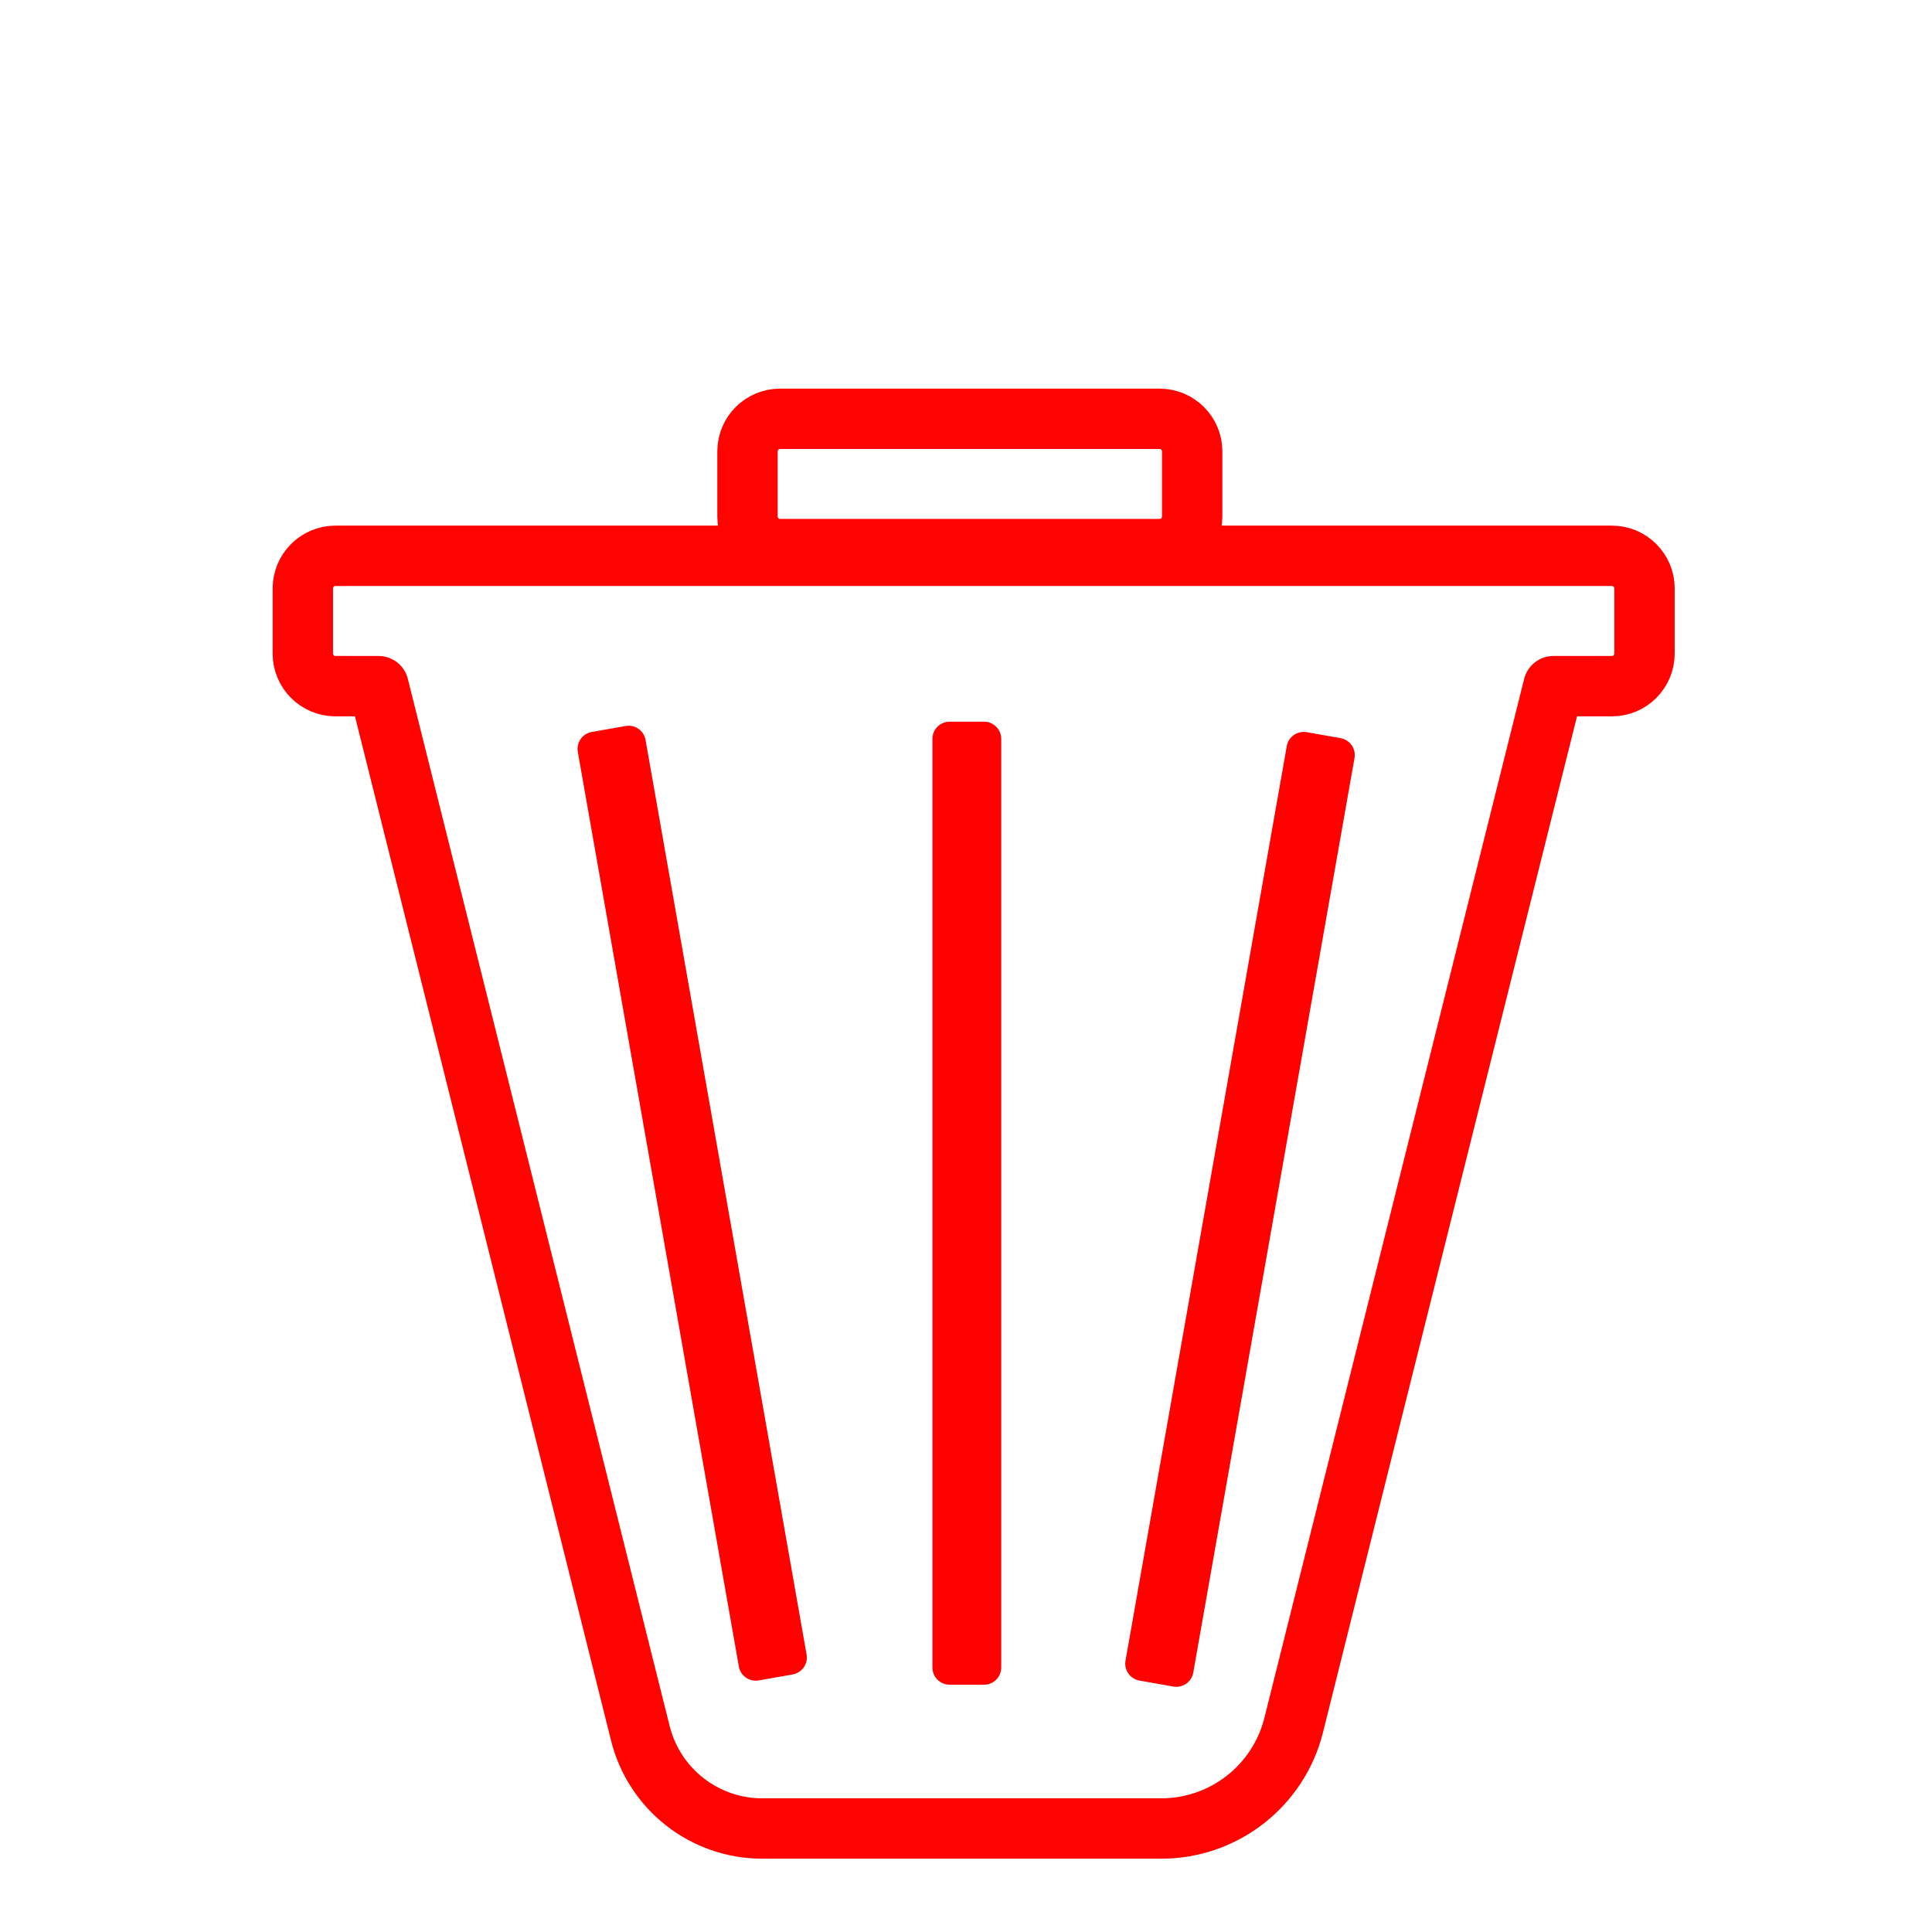
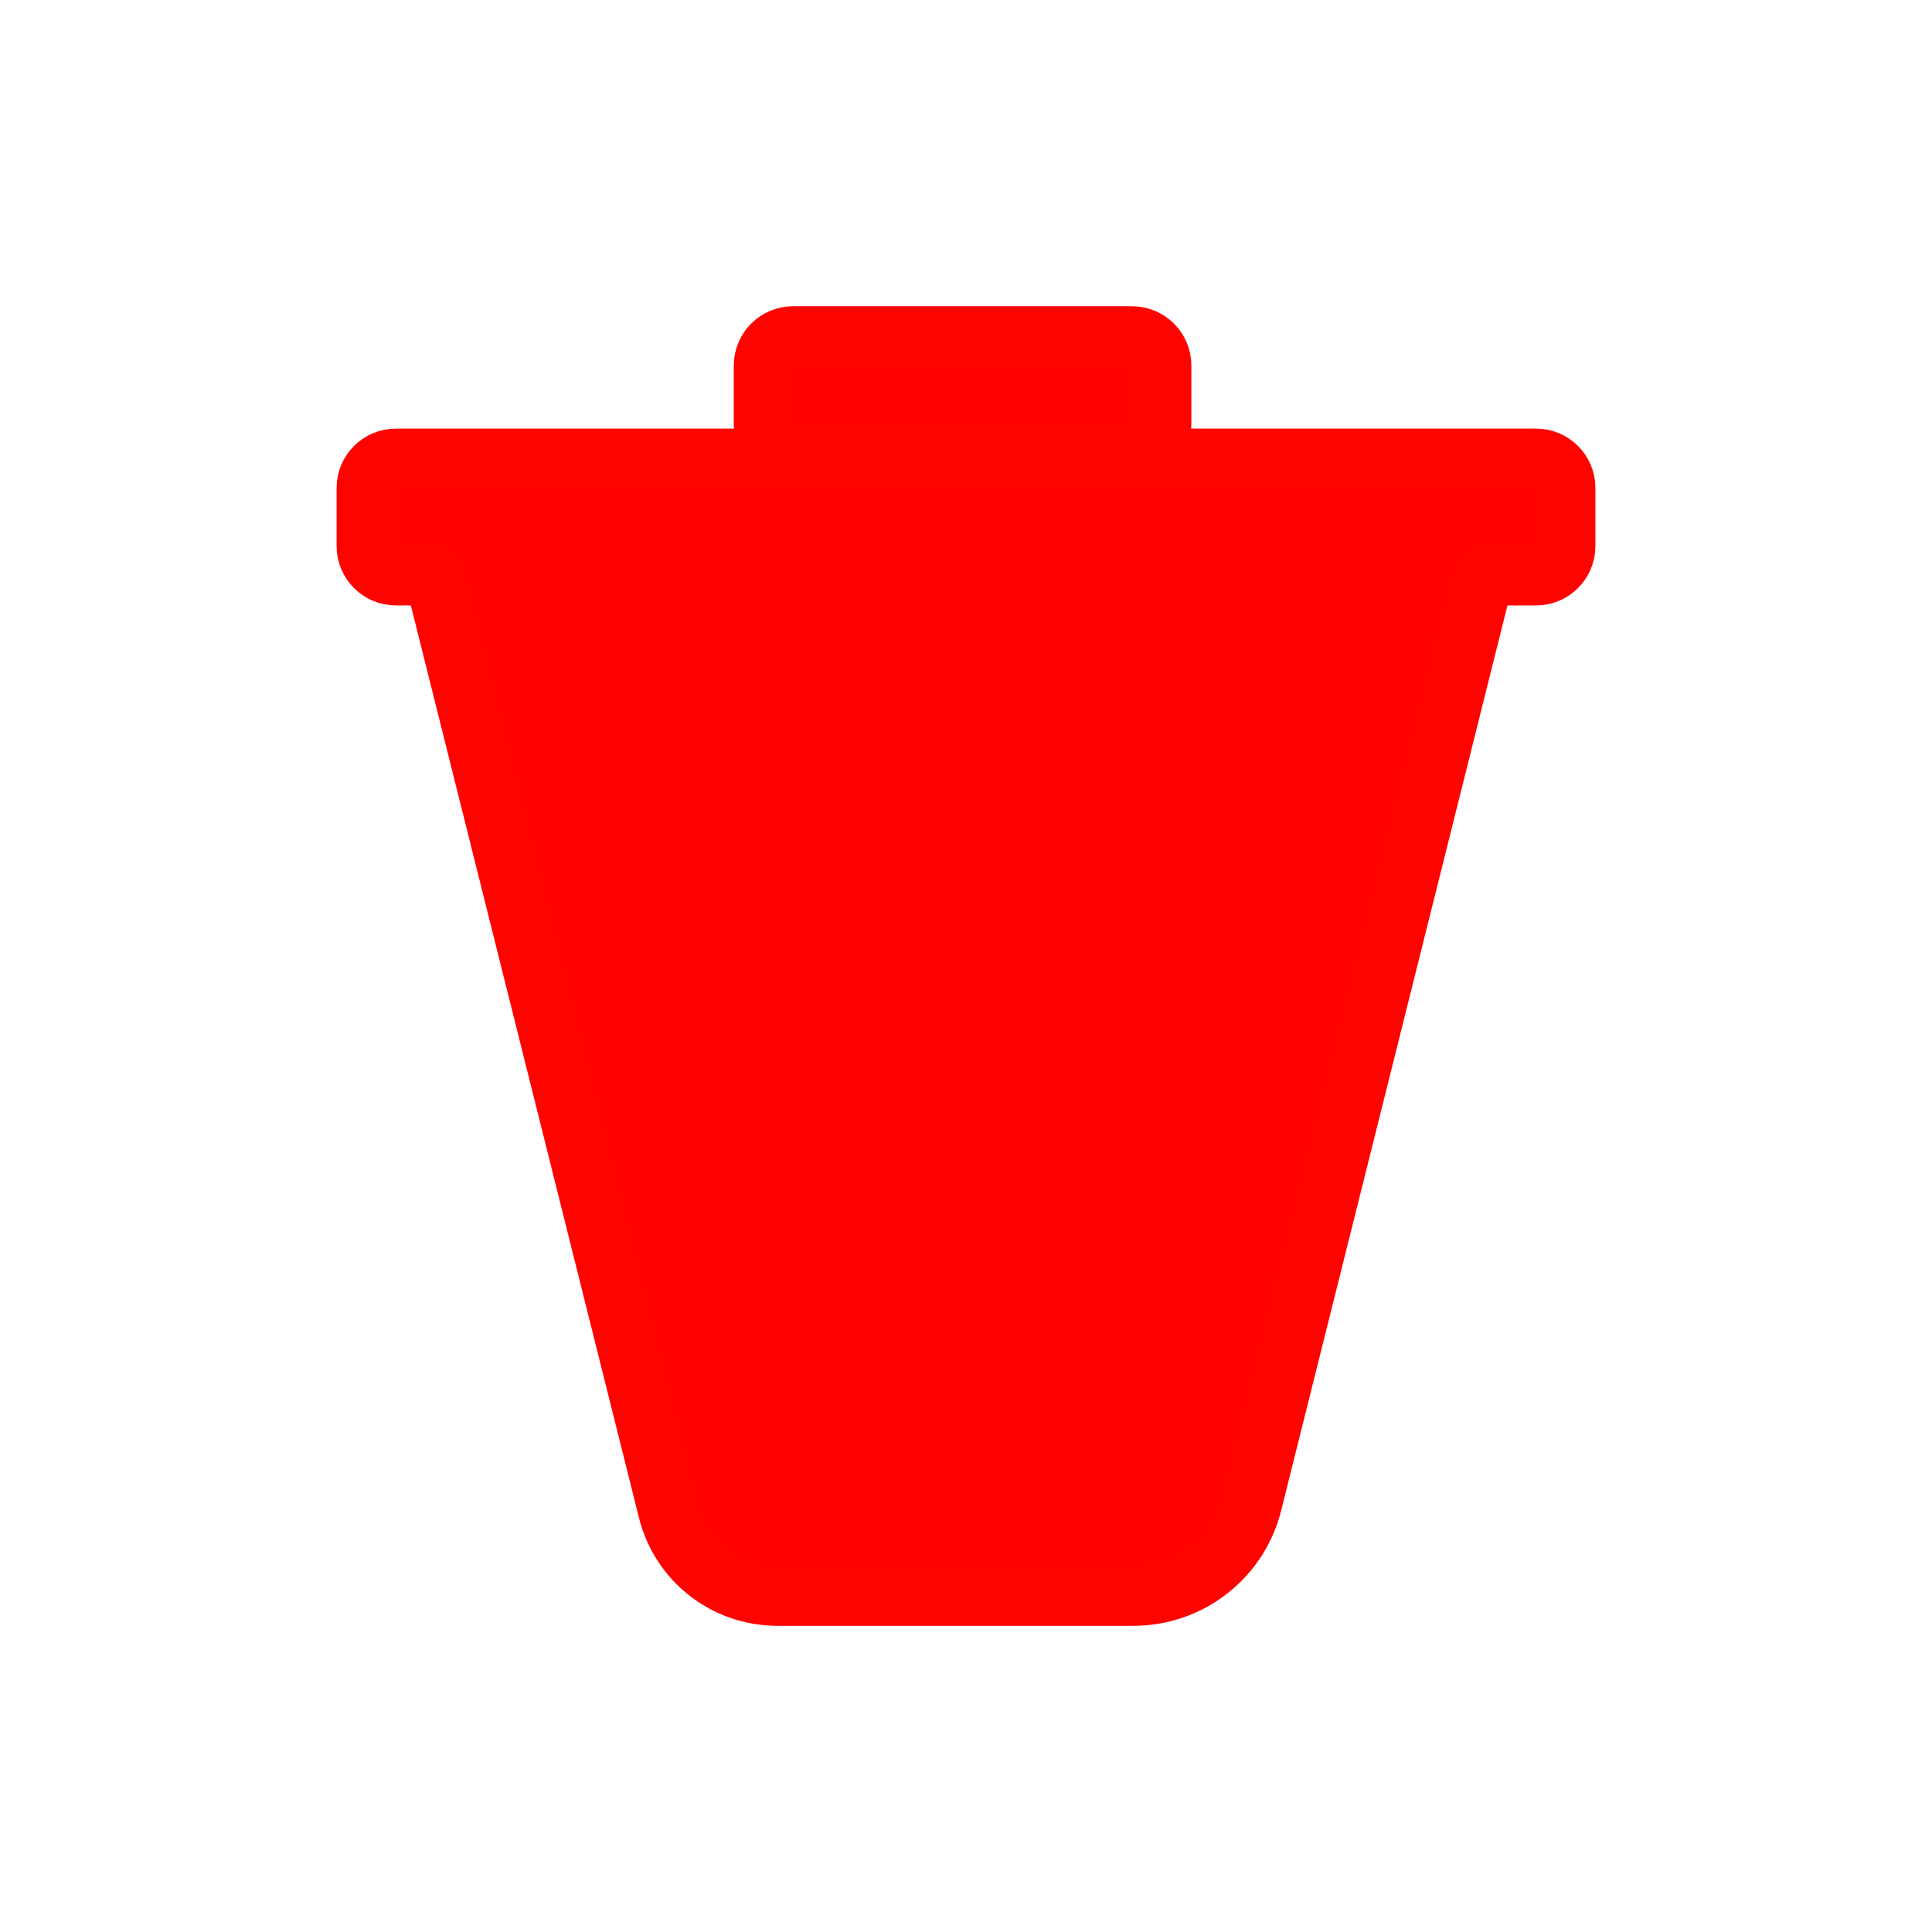
<svg xmlns="http://www.w3.org/2000/svg" width="100%" height="100%" viewBox="0 0 32 32" version="1.1" xml:space="preserve" style="fill-rule:evenodd;clip-rule:evenodd;stroke-linecap:round;stroke-linejoin:round;stroke-miterlimit:1.5;">
-   <path d="M6.27,11.365L5.556,11.365C5.258,11.365 5.016,11.123 5.016,10.825L5.016,9.746C5.016,9.448 5.258,9.206 5.556,9.206L26.698,9.206C26.996,9.206 27.238,9.448 27.238,9.746L27.238,10.825C27.238,11.123 26.996,11.365 26.698,11.365L25.73,11.365L21.428,28.572C21.177,29.579 20.272,30.286 19.234,30.286C17.365,30.286 14.44,30.286 12.626,30.286C11.67,30.286 10.837,29.635 10.606,28.708L6.27,11.365ZM19.746,7.476C19.746,7.178 19.504,6.937 19.206,6.937L12.921,6.937C12.623,6.937 12.381,7.178 12.381,7.476L12.381,8.556C12.381,8.853 12.623,9.095 12.921,9.095L19.206,9.095C19.504,9.095 19.746,8.853 19.746,8.556L19.746,7.476Z" style="fill:none;stroke:rgb(255,3,0);stroke-width:1px;" />
-   <g transform="matrix(0.512734,0,0,1.12663,9.94237,-3.71254)">
-     <path d="M12.952,14.158C12.952,14.018 12.703,13.905 12.397,13.905L11.286,13.905C10.979,13.905 10.73,14.018 10.73,14.158L10.73,27.811C10.73,27.95 10.979,28.063 11.286,28.063L12.397,28.063C12.703,28.063 12.952,27.95 12.952,27.811L12.952,14.158Z" style="fill:rgb(255,2,0);" />
-   </g>
-   <g transform="matrix(0.504966,-0.0889086,0.19536,1.10957,1.38629,-2.30161)">
-     <path d="M12.952,14.158C12.952,14.018 12.703,13.905 12.397,13.905L11.286,13.905C10.979,13.905 10.73,14.018 10.73,14.158L10.73,27.811C10.73,27.95 10.979,28.063 11.286,28.063L12.397,28.063C12.703,28.063 12.952,27.95 12.952,27.811L12.952,14.158Z" style="fill:rgb(255,2,0);" />
-   </g>
-   <g transform="matrix(0.504944,0.0890353,-0.195638,1.10952,18.6647,-4.30559)">
-     <path d="M12.952,14.158C12.952,14.018 12.703,13.905 12.397,13.905L11.286,13.905C10.979,13.905 10.73,14.018 10.73,14.158L10.73,27.811C10.73,27.95 10.979,28.063 11.286,28.063L12.397,28.063C12.703,28.063 12.952,27.95 12.952,27.811L12.952,14.158Z" style="fill:rgb(255,2,0);" />
+   <g transform="matrix(0.893205,0,0,0.893205,1.59531,-0.623528)">
+     <path d="M6.27,11.365L5.556,11.365C5.258,11.365 5.016,11.123 5.016,10.825L5.016,9.746C5.016,9.448 5.258,9.206 5.556,9.206L26.698,9.206C26.996,9.206 27.238,9.448 27.238,9.746L27.238,10.825C27.238,11.123 26.996,11.365 26.698,11.365L25.73,11.365L21.428,28.572C21.177,29.579 20.272,30.286 19.234,30.286C17.365,30.286 14.44,30.286 12.626,30.286C11.67,30.286 10.837,29.635 10.606,28.708L6.27,11.365ZM19.746,7.476C19.746,7.178 19.504,6.937 19.206,6.937L12.921,6.937C12.623,6.937 12.381,7.178 12.381,7.476L12.381,8.556C12.381,8.853 12.623,9.095 12.921,9.095L19.206,9.095C19.504,9.095 19.746,8.853 19.746,8.556L19.746,7.476Z" style="fill:rgb(255,2,0);stroke:rgb(255,3,0);stroke-width:1.12px;" />
  </g>
</svg>
